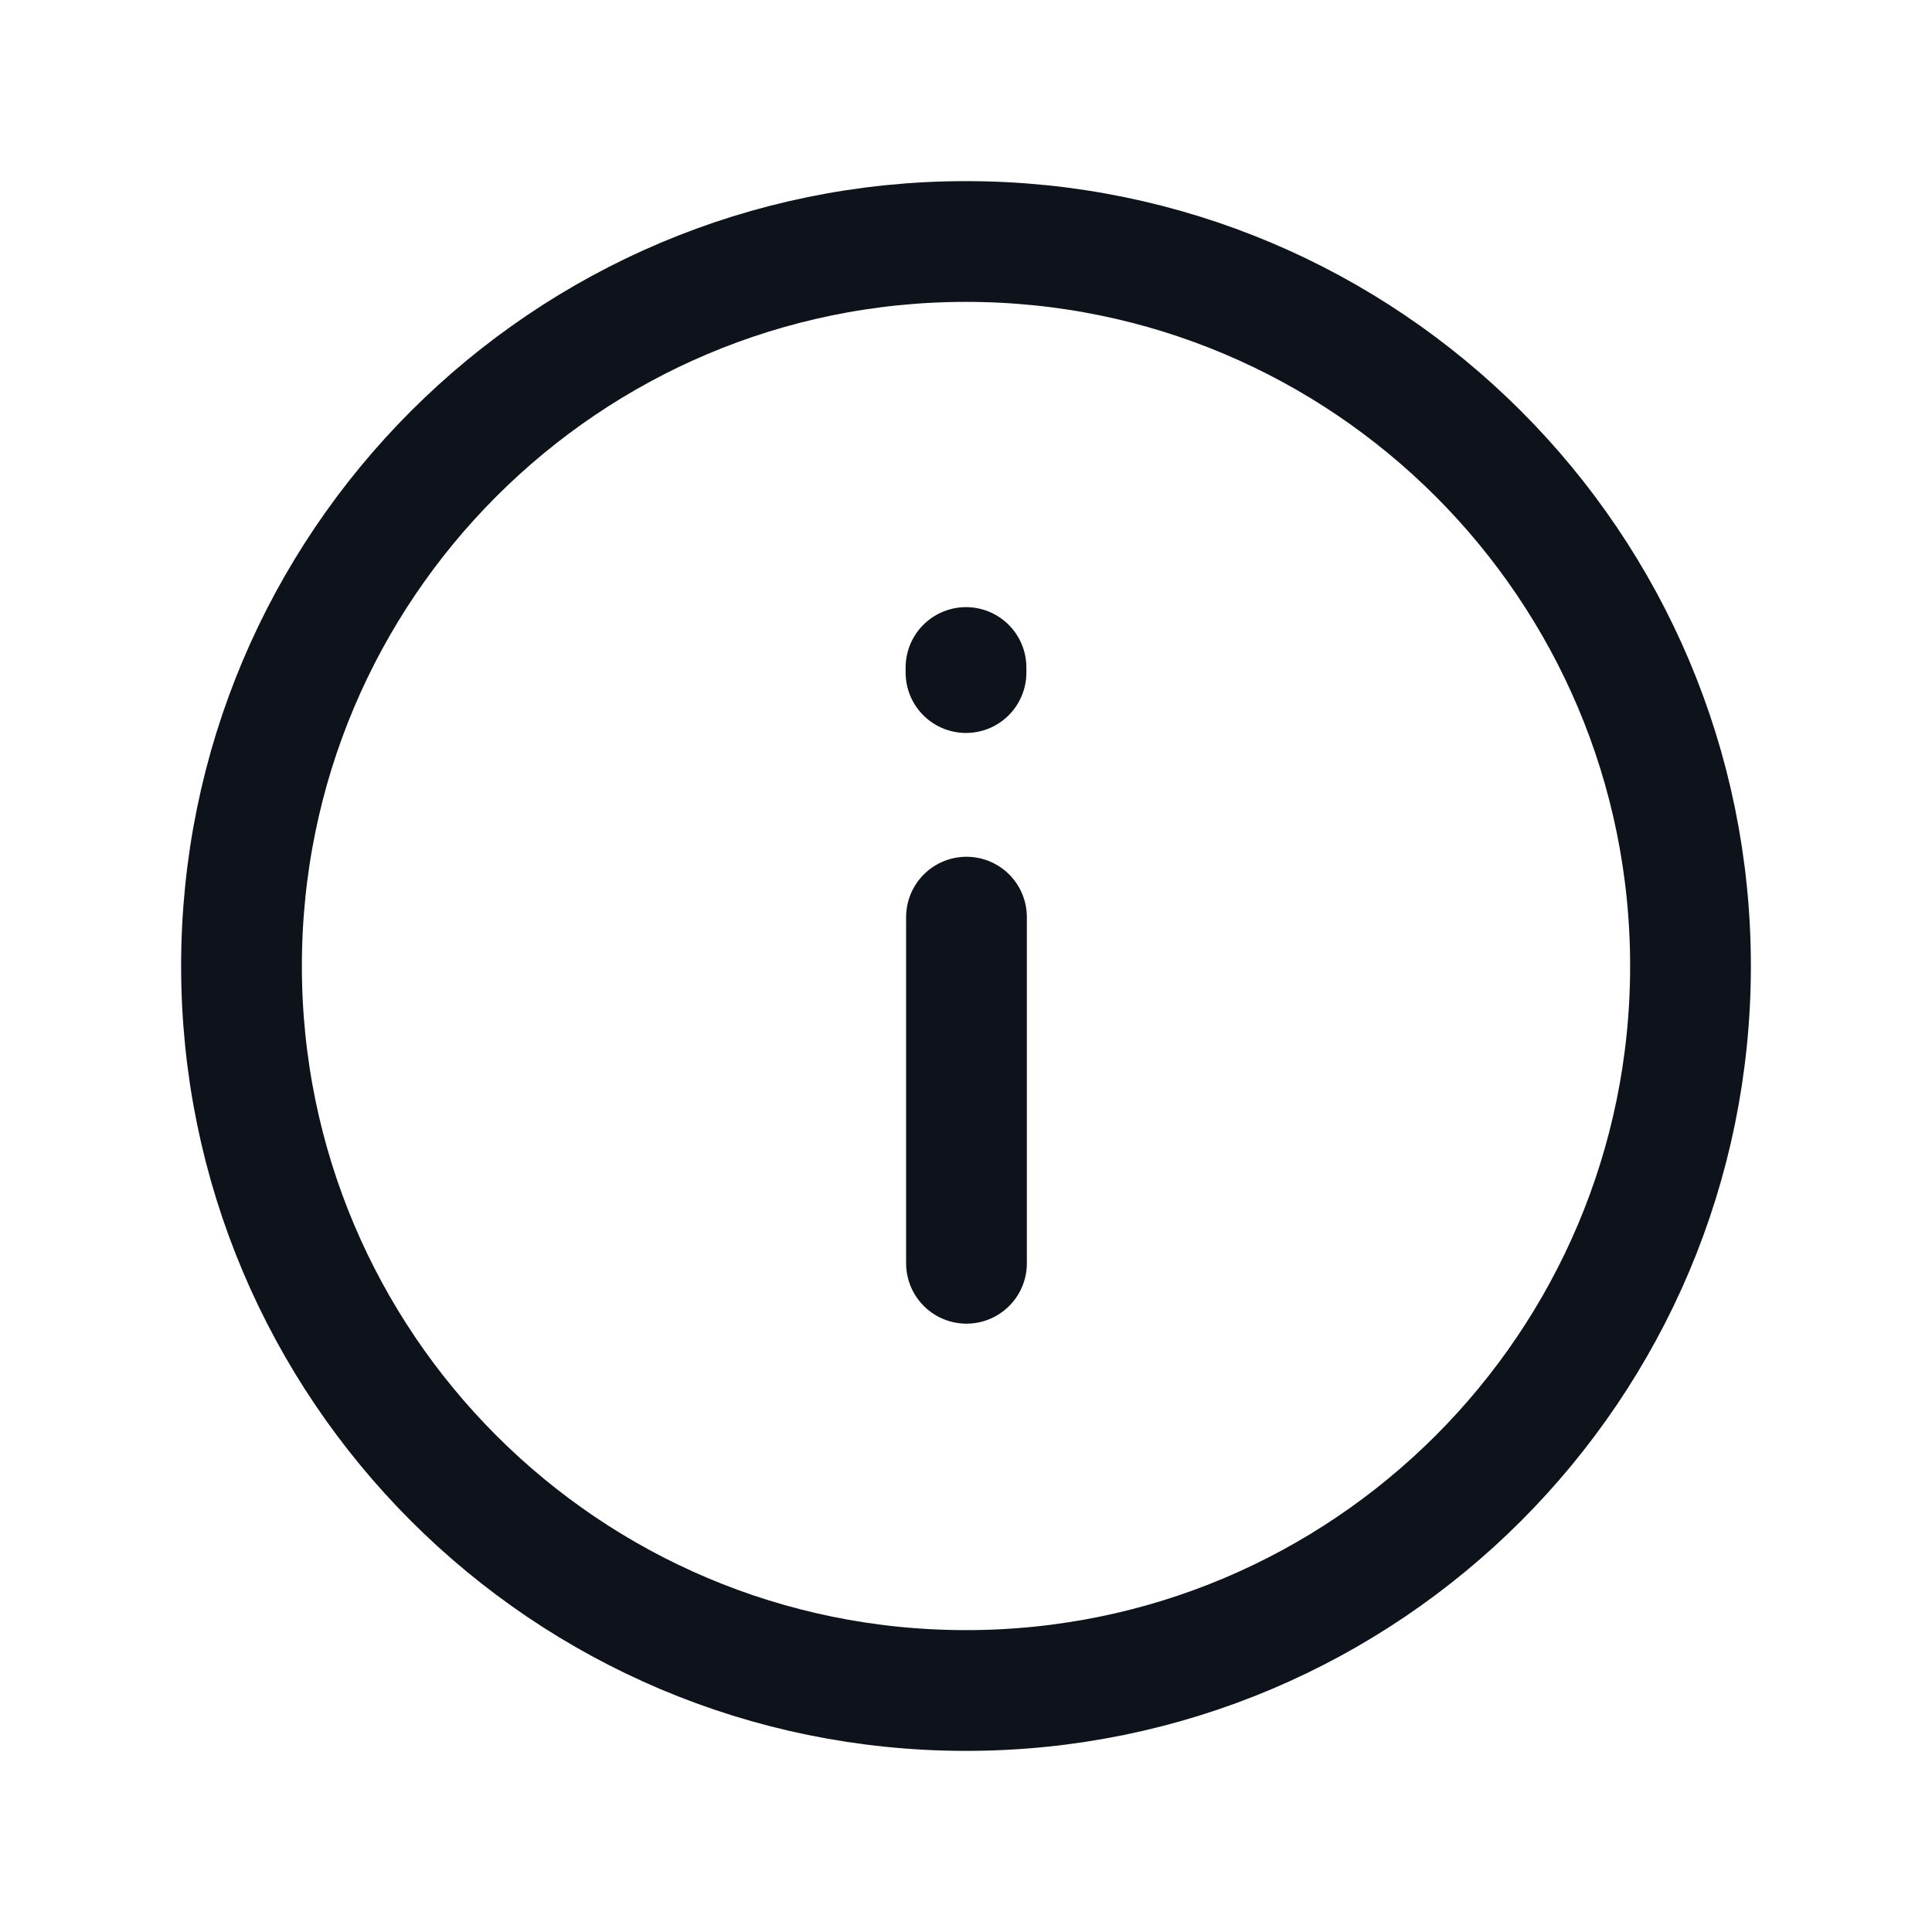
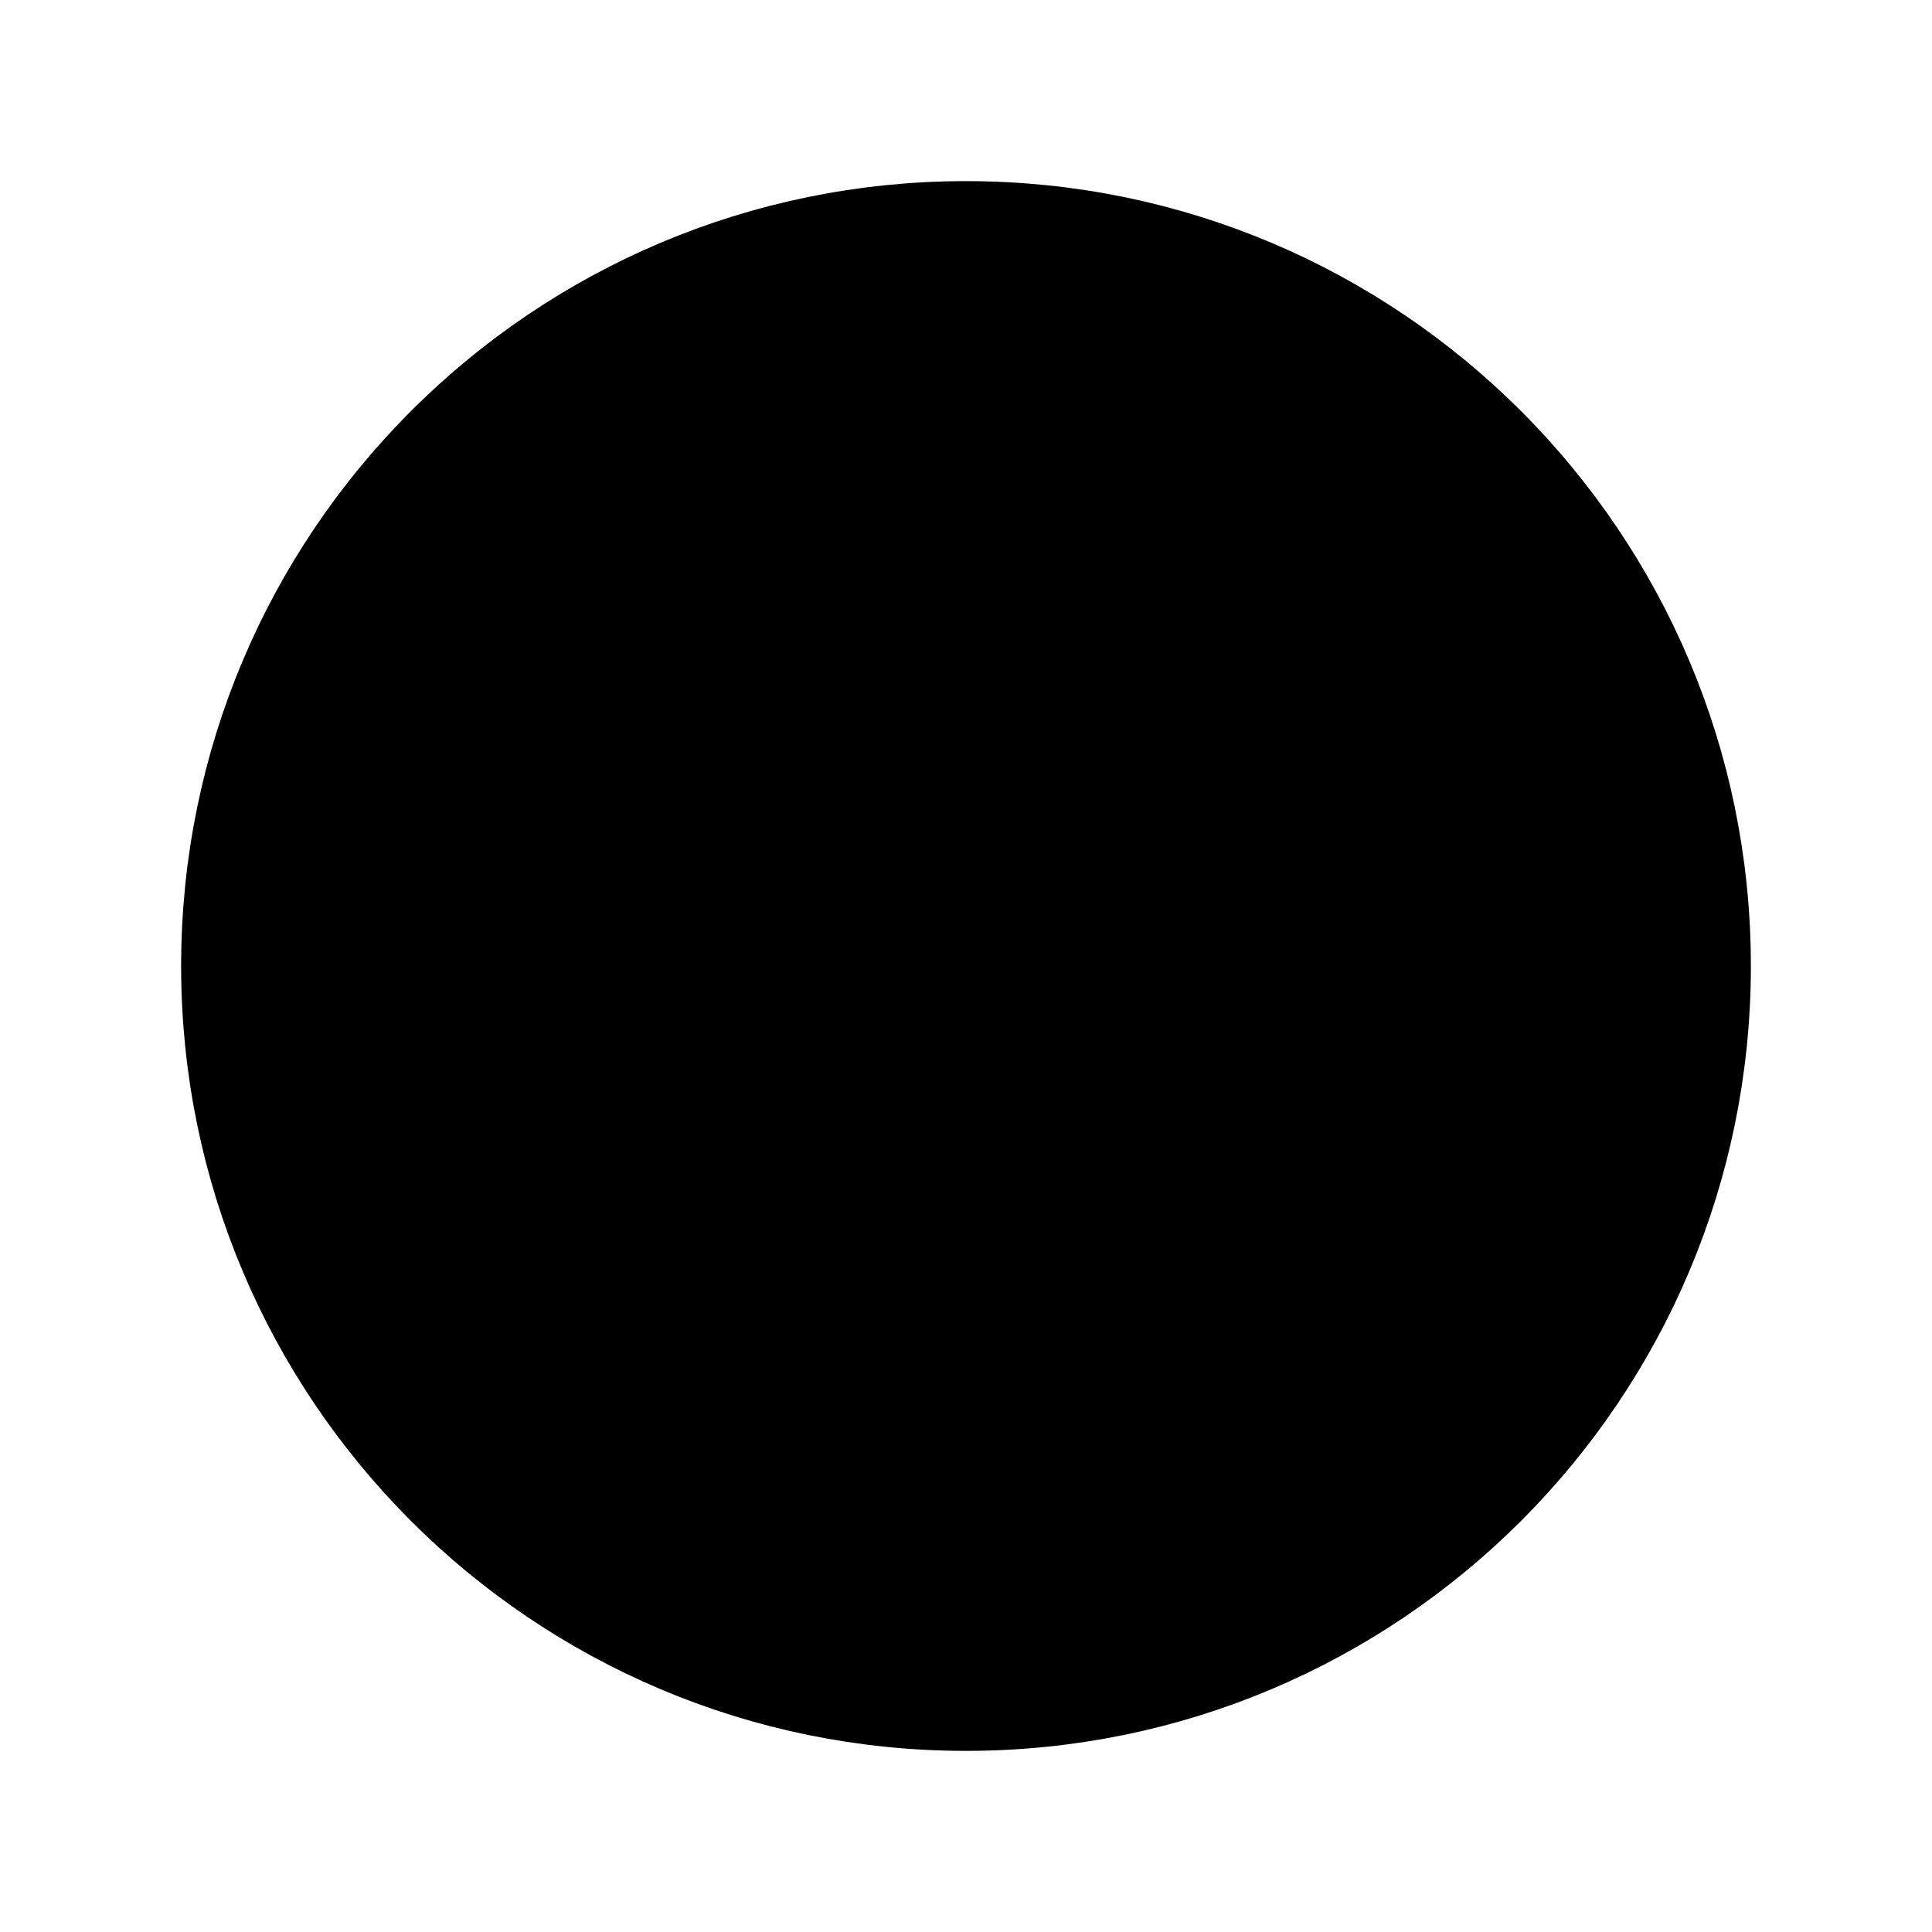
- <svg xmlns="http://www.w3.org/2000/svg" width="24" height="24" fill="none" viewBox="0 0 24 24">
-   <path stroke="#0E121B" stroke-linecap="round" stroke-linejoin="round" stroke-width="1.5" d="M3 12a9 9 0 1 0 18 0 9 9 0 0 0-18 0ZM12.006 15.693v-4.3M12 8.355v-.063" />
+ <svg xmlns="http://www.w3.org/2000/svg" width="24" height="24" fill="currentColor" viewBox="0 0 24 24">
+   <path stroke="currentColor" stroke-linecap="round" stroke-linejoin="round" stroke-width="1.5" d="M3 12a9 9 0 1 0 18 0 9 9 0 0 0-18 0ZM12.006 15.693v-4.3M12 8.355v-.063" />
</svg>
